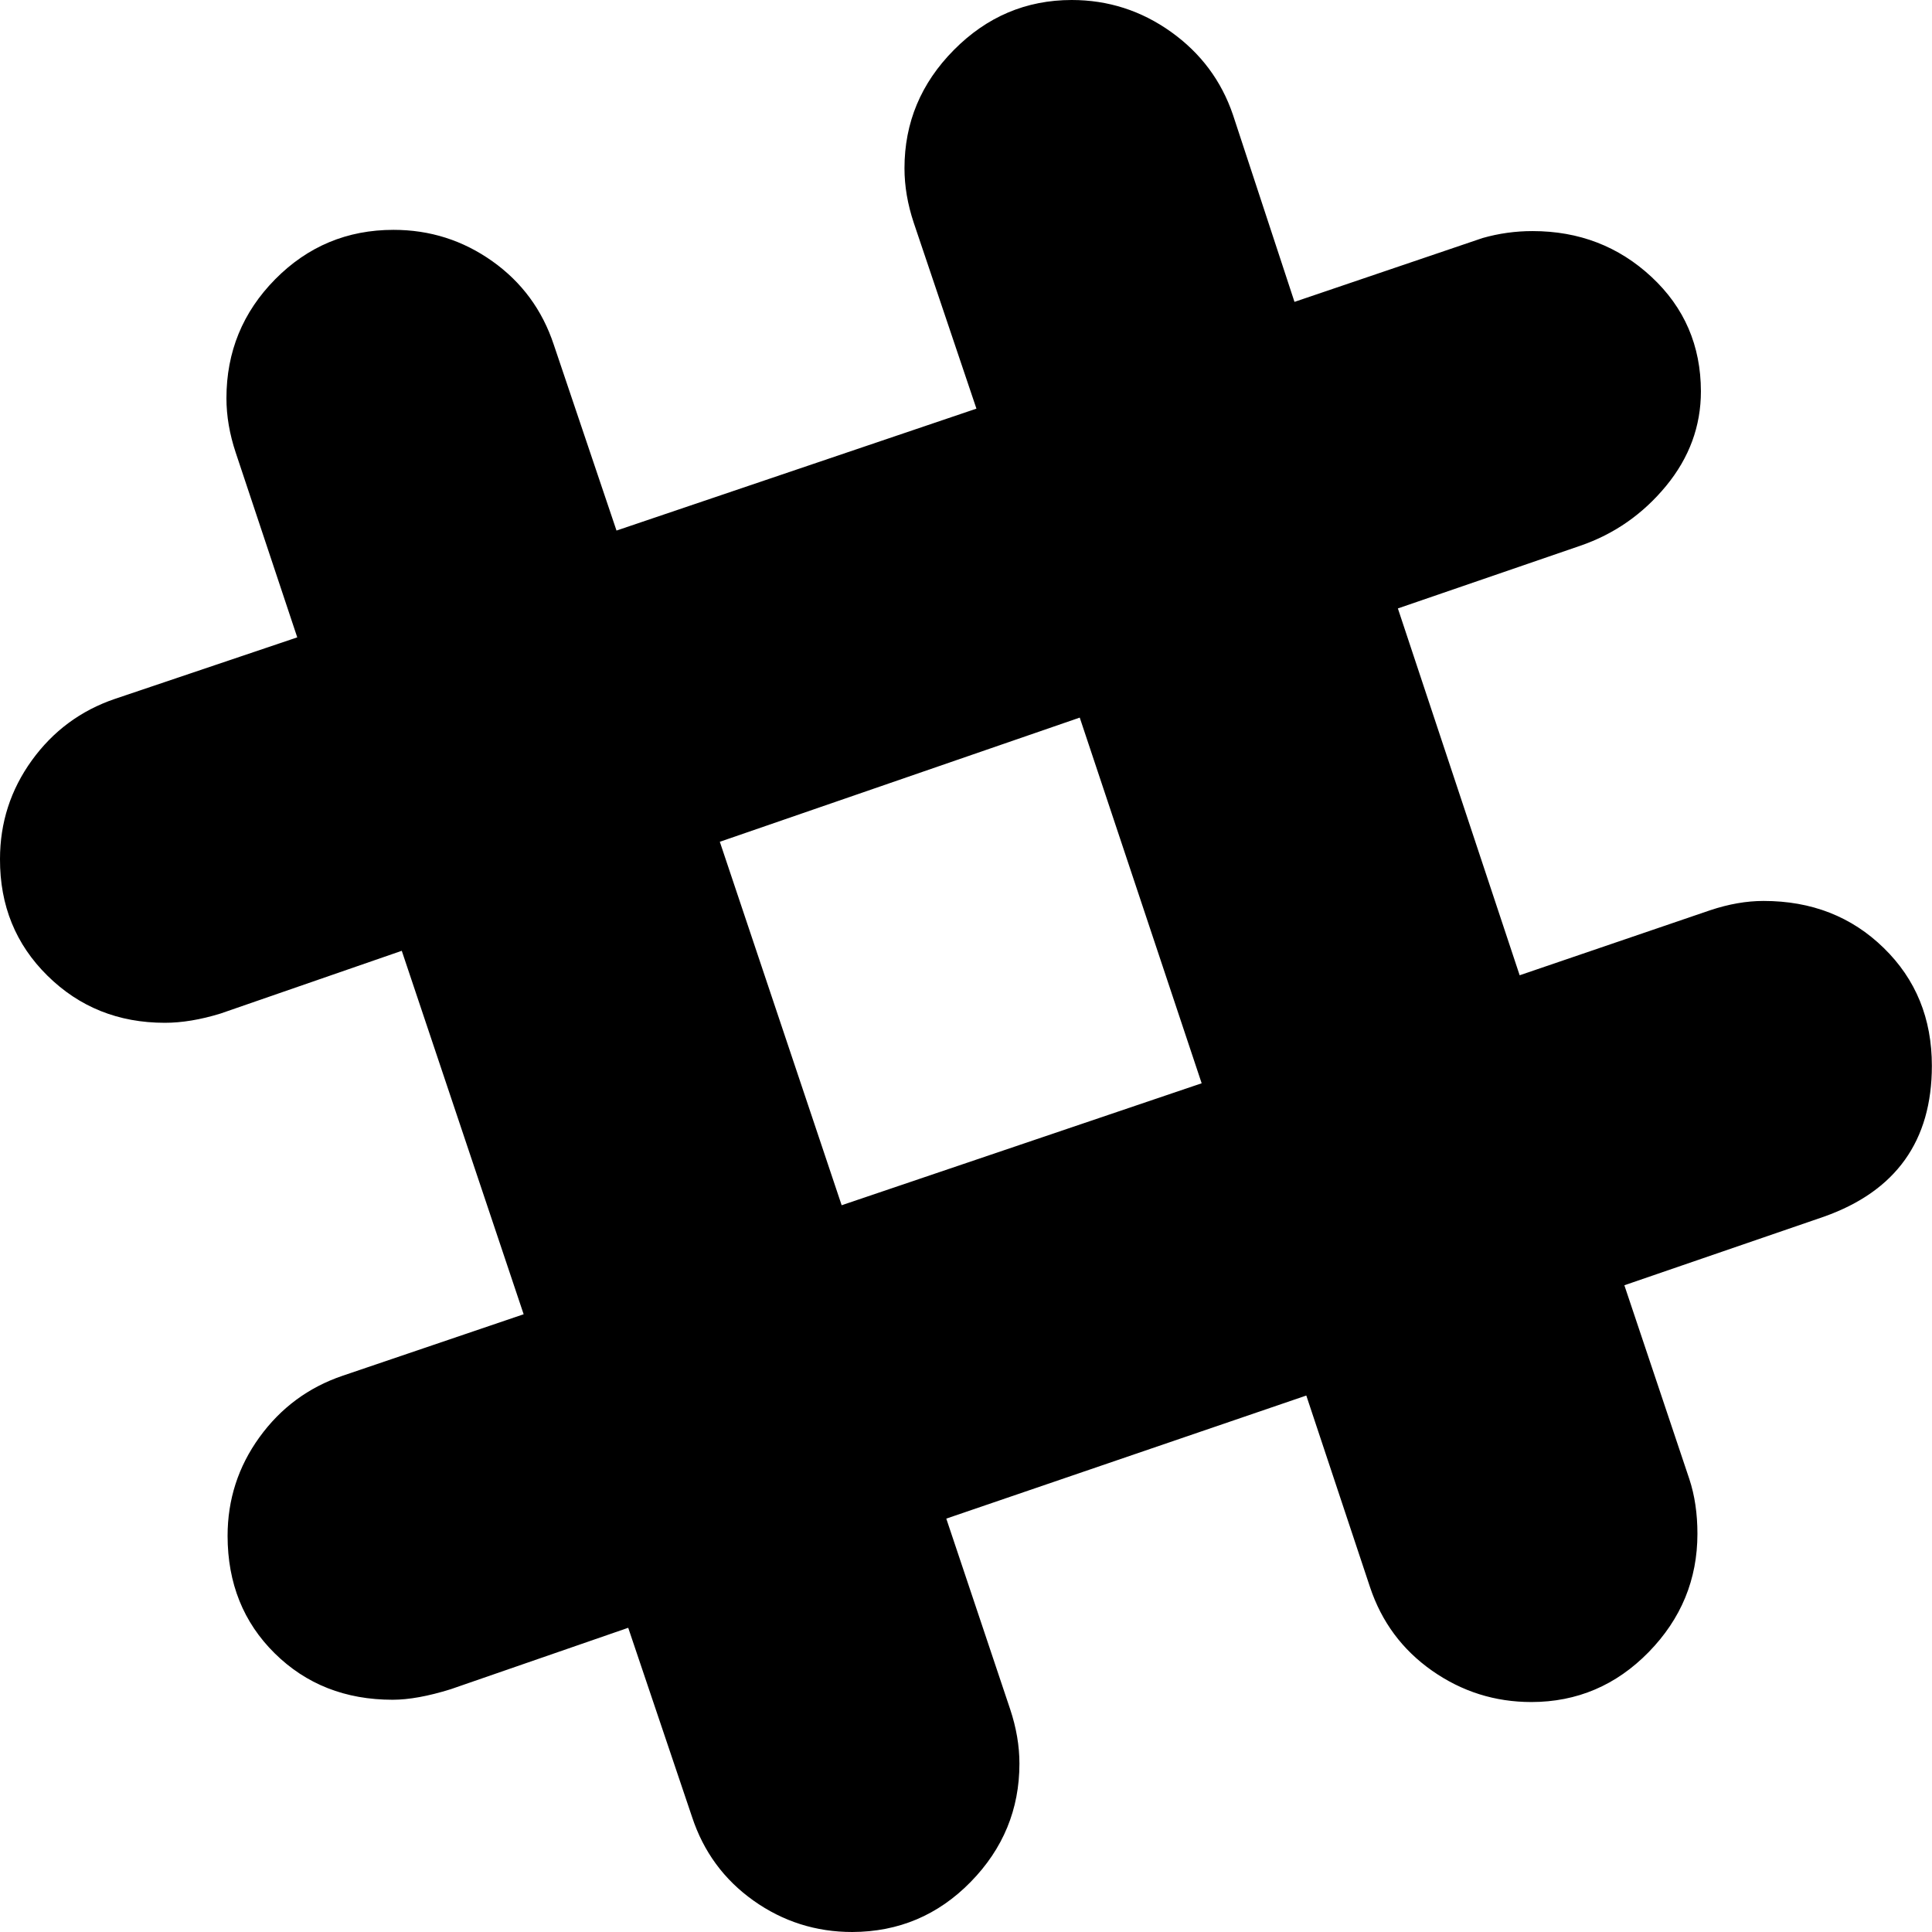
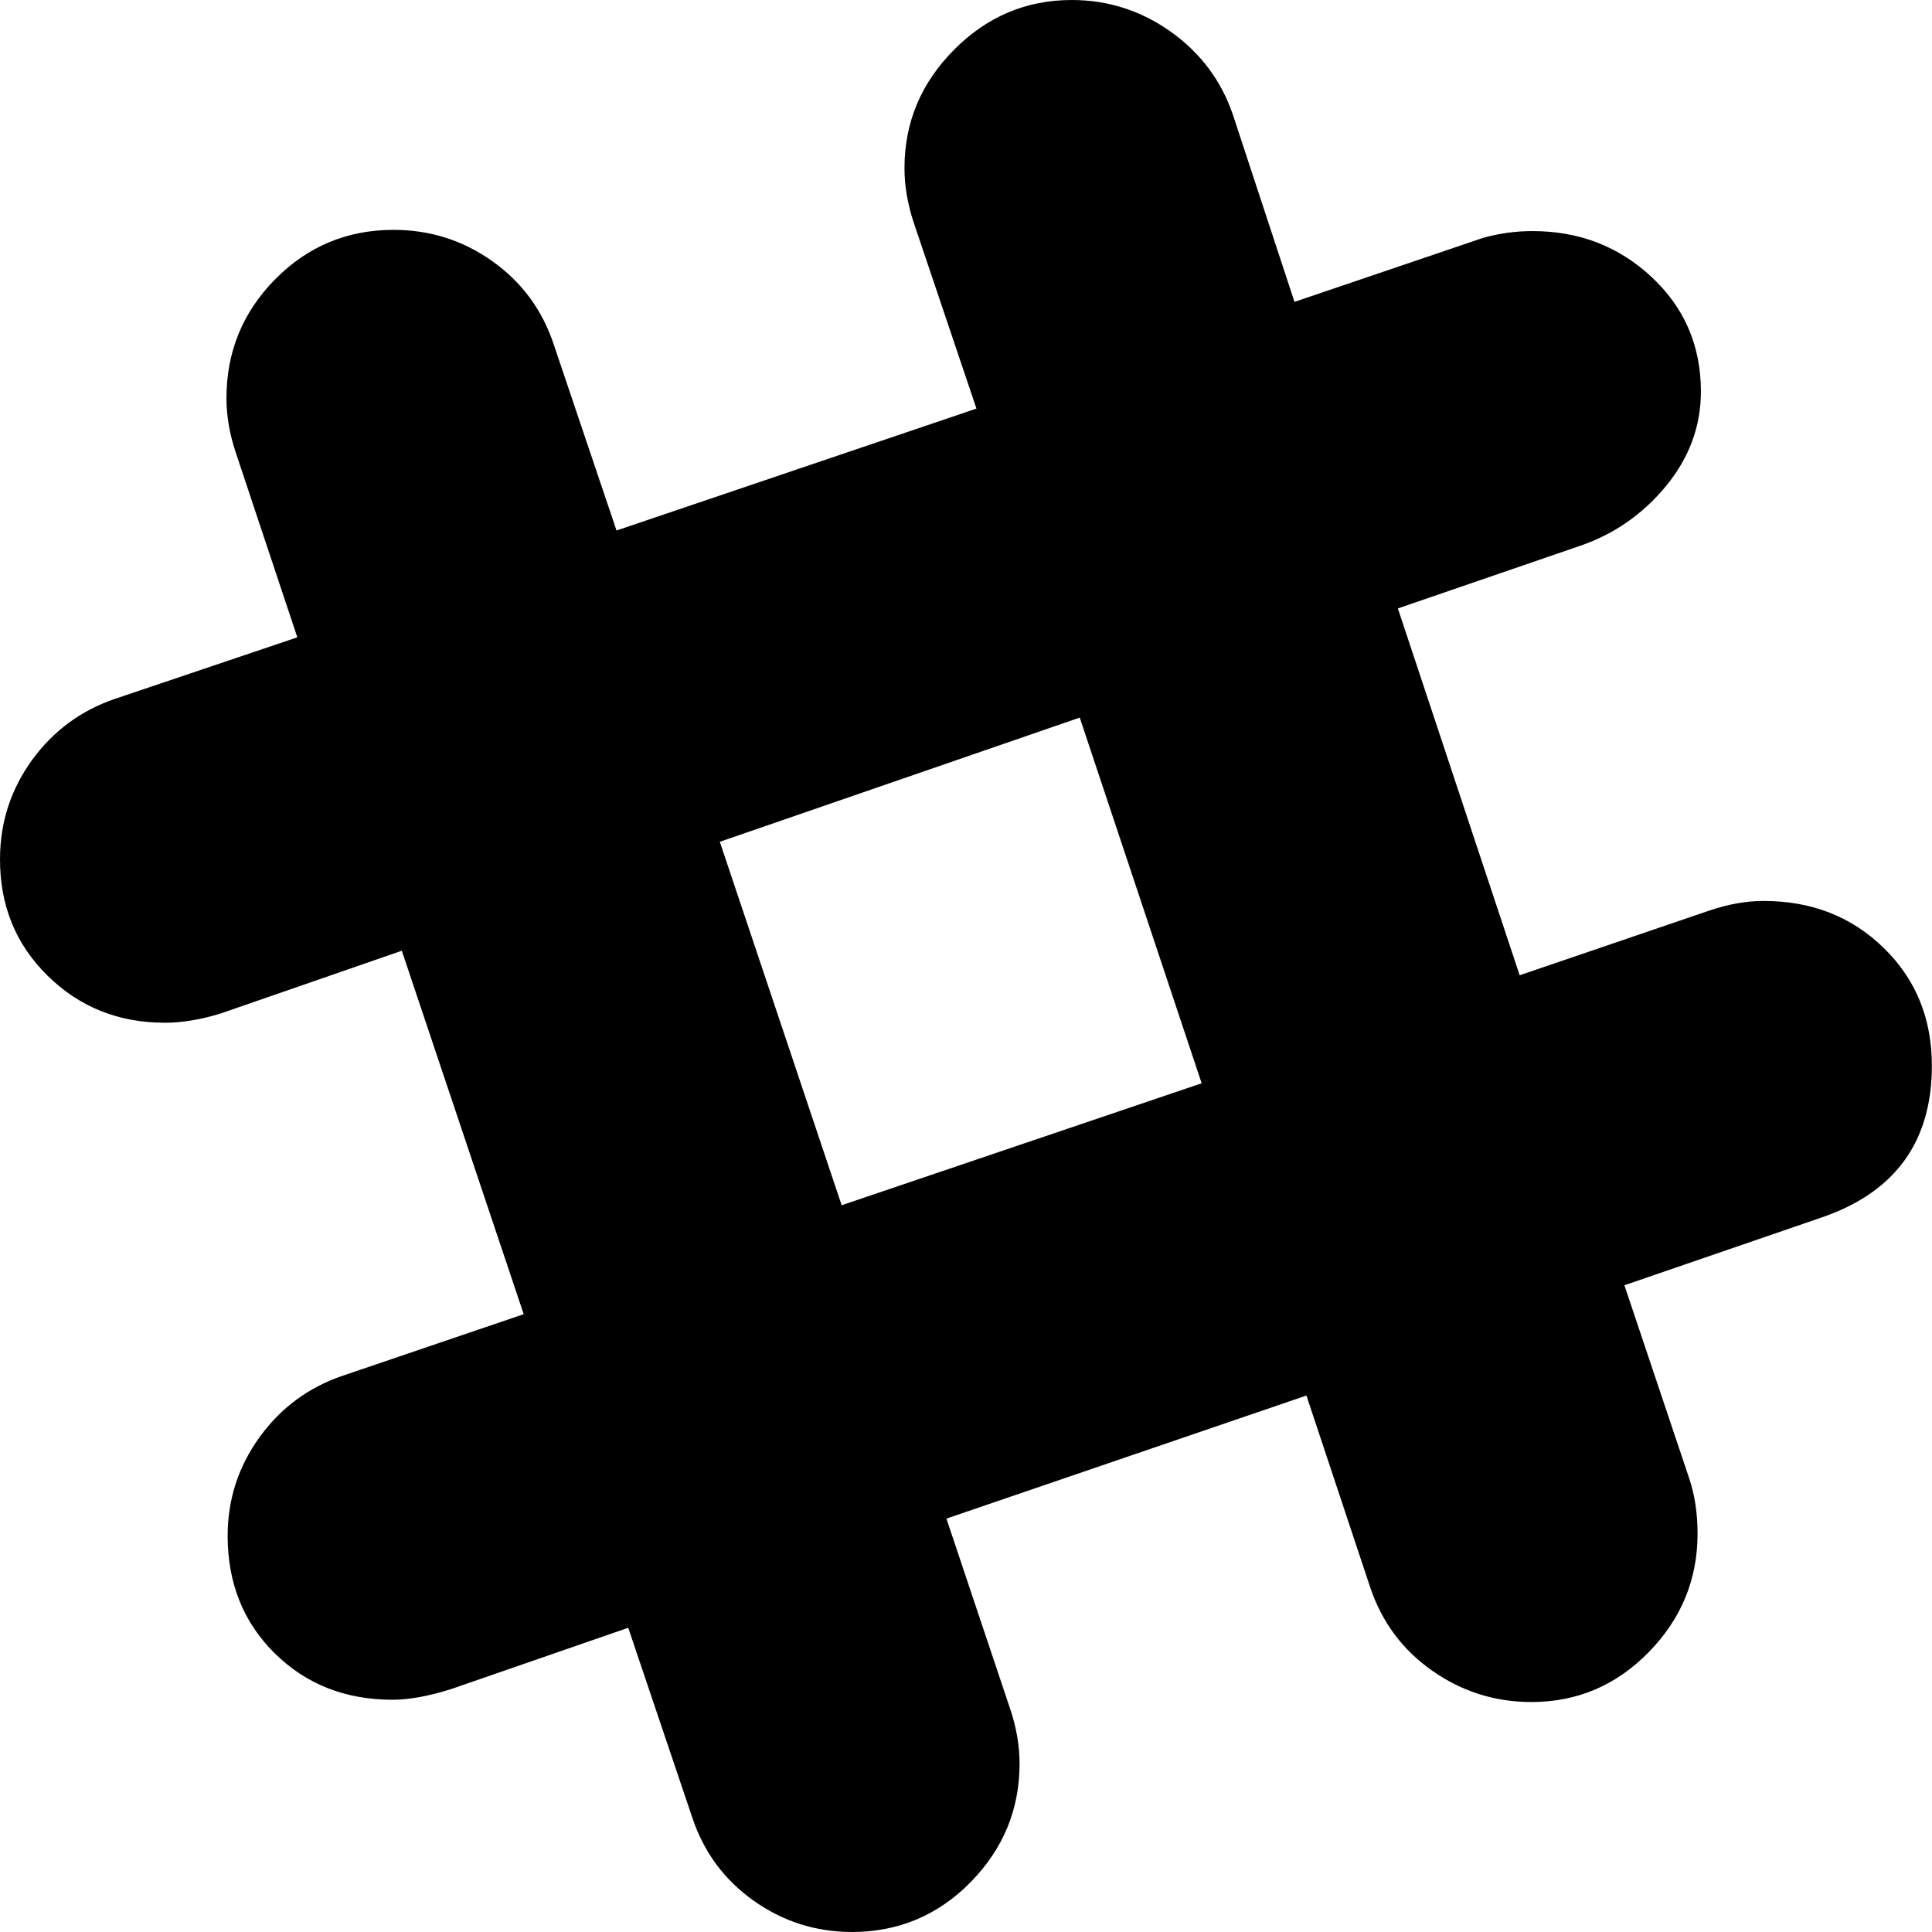
<svg xmlns="http://www.w3.org/2000/svg" width="128" height="128" viewBox="0 0 128 128">
-   <path d="M116.843 59.69c3.18 0 5.833 1.038 7.96 3.115 2.13 2.076 3.19 4.68 3.188 7.81 0 4.973-2.382 8.304-7.15 9.993l-13.223 4.544 4.307 12.846c.356 1.077.534 2.283.534 3.618 0 3.024-1.077 5.637-3.23 7.84-2.154 2.202-4.745 3.305-7.77 3.308-2.414 0-4.606-.692-6.58-2.076-1.972-1.384-3.343-3.23-4.113-5.54l-4.22-12.69-23.852 8.154 4.23 12.622c.41 1.23.616 2.432.616 3.61 0 3.026-1.078 5.64-3.232 7.84s-4.767 3.305-7.84 3.316c-2.412 0-4.595-.694-6.547-2.08-1.952-1.388-3.31-3.234-4.07-5.54l-4.23-12.535-11.76 4.07c-1.493.466-2.777.698-3.85.698-3.13 0-5.734-1.025-7.81-3.075-2.077-2.05-3.118-4.642-3.123-7.776 0-2.412.703-4.59 2.11-6.538 1.407-1.947 3.243-3.306 5.505-4.075l12-4.076-8.075-24.08L14.61 67.15c-1.33.41-2.562.613-3.69.613-3.073 0-5.663-1.038-7.77-3.115C1.04 62.572-.01 59.995 0 56.916c0-2.412.704-4.592 2.11-6.54 1.408-1.946 3.243-3.304 5.506-4.074l12.078-4.075-4.075-12.233c-.41-1.23-.617-2.433-.617-3.61 0-3.073 1.077-5.7 3.23-7.883 2.155-2.18 4.768-3.273 7.84-3.273 2.413 0 4.596.694 6.548 2.08 1.954 1.388 3.31 3.233 4.072 5.536l4.153 12.307 23.846-8.077-4.15-12.307c-.412-1.234-.617-2.44-.617-3.618 0-3.024 1.09-5.637 3.274-7.84C65.38 1.106 67.98.003 71.002 0c2.412 0 4.605.704 6.578 2.11 1.973 1.408 3.342 3.243 4.11 5.506L85.763 20l12.462-4.23c1.077-.307 2.18-.46 3.308-.46 3.08 0 5.706 1.01 7.883 3.036 2.177 2.025 3.268 4.552 3.274 7.58 0 2.31-.77 4.4-2.308 6.27-1.54 1.868-3.435 3.19-5.686 3.962L92.613 40.31l8.068 24.304 12.623-4.308c1.23-.41 2.406-.616 3.532-.616h.008zm-61.08 20.16l23.85-8.08-8.077-24.227L47.69 55.77l8.072 24.08z" fill="#000" fill-rule="evenodd" />
+   <path d="M116.843 59.69c3.18 0 5.833 1.038 7.96 3.115 2.13 2.076 3.19 4.68 3.188 7.81 0 4.973-2.38 8.304-7.15 9.993l-13.22 4.544 4.31 12.846c.358 1.077.536 2.283.536 3.618 0 3.024-1.077 5.637-3.23 7.84-2.154 2.202-4.745 3.305-7.77 3.308-2.414 0-4.606-.692-6.58-2.076-1.972-1.384-3.343-3.23-4.113-5.54l-4.22-12.69-23.852 8.154 4.23 12.622c.41 1.23.617 2.432.617 3.61 0 3.026-1.077 5.64-3.23 7.84S59.54 127.99 56.47 128c-2.413 0-4.596-.694-6.548-2.08-1.95-1.388-3.31-3.234-4.07-5.54l-4.23-12.535-11.76 4.07c-1.49.466-2.775.698-3.85.698-3.13 0-5.732-1.025-7.81-3.075-2.075-2.05-3.116-4.642-3.12-7.776 0-2.412.702-4.59 2.11-6.538 1.406-1.947 3.242-3.306 5.504-4.075l12-4.08-8.075-24.08-12.01 4.16c-1.33.41-2.56.61-3.69.61-3.07 0-5.66-1.04-7.77-3.118-2.11-2.075-3.16-4.65-3.15-7.73 0-2.412.708-4.592 2.11-6.54C3.52 48.43 5.357 47.07 7.62 46.3l12.078-4.075-4.075-12.233c-.41-1.23-.62-2.433-.62-3.61 0-3.073 1.077-5.7 3.23-7.883 2.155-2.18 4.77-3.27 7.84-3.27 2.413 0 4.596.69 6.55 2.08 1.95 1.383 3.31 3.23 4.07 5.53l4.153 12.308 23.846-8.076-4.15-12.307c-.41-1.236-.618-2.44-.618-3.62 0-3.025 1.09-5.638 3.277-7.84C65.38 1.105 67.98.002 71 0c2.412 0 4.605.704 6.578 2.11 1.973 1.408 3.342 3.243 4.11 5.506L85.763 20l12.462-4.23c1.077-.307 2.18-.46 3.308-.46 3.08 0 5.706 1.01 7.883 3.036 2.177 2.025 3.268 4.552 3.274 7.58 0 2.31-.77 4.4-2.308 6.27-1.54 1.868-3.435 3.19-5.686 3.962L92.613 40.31l8.068 24.304 12.63-4.308c1.23-.41 2.407-.616 3.53-.616h.01zm-61.08 20.16l23.85-8.08-8.077-24.227L47.69 55.77l8.072 24.08z" fill-rule="evenodd" />
</svg>
